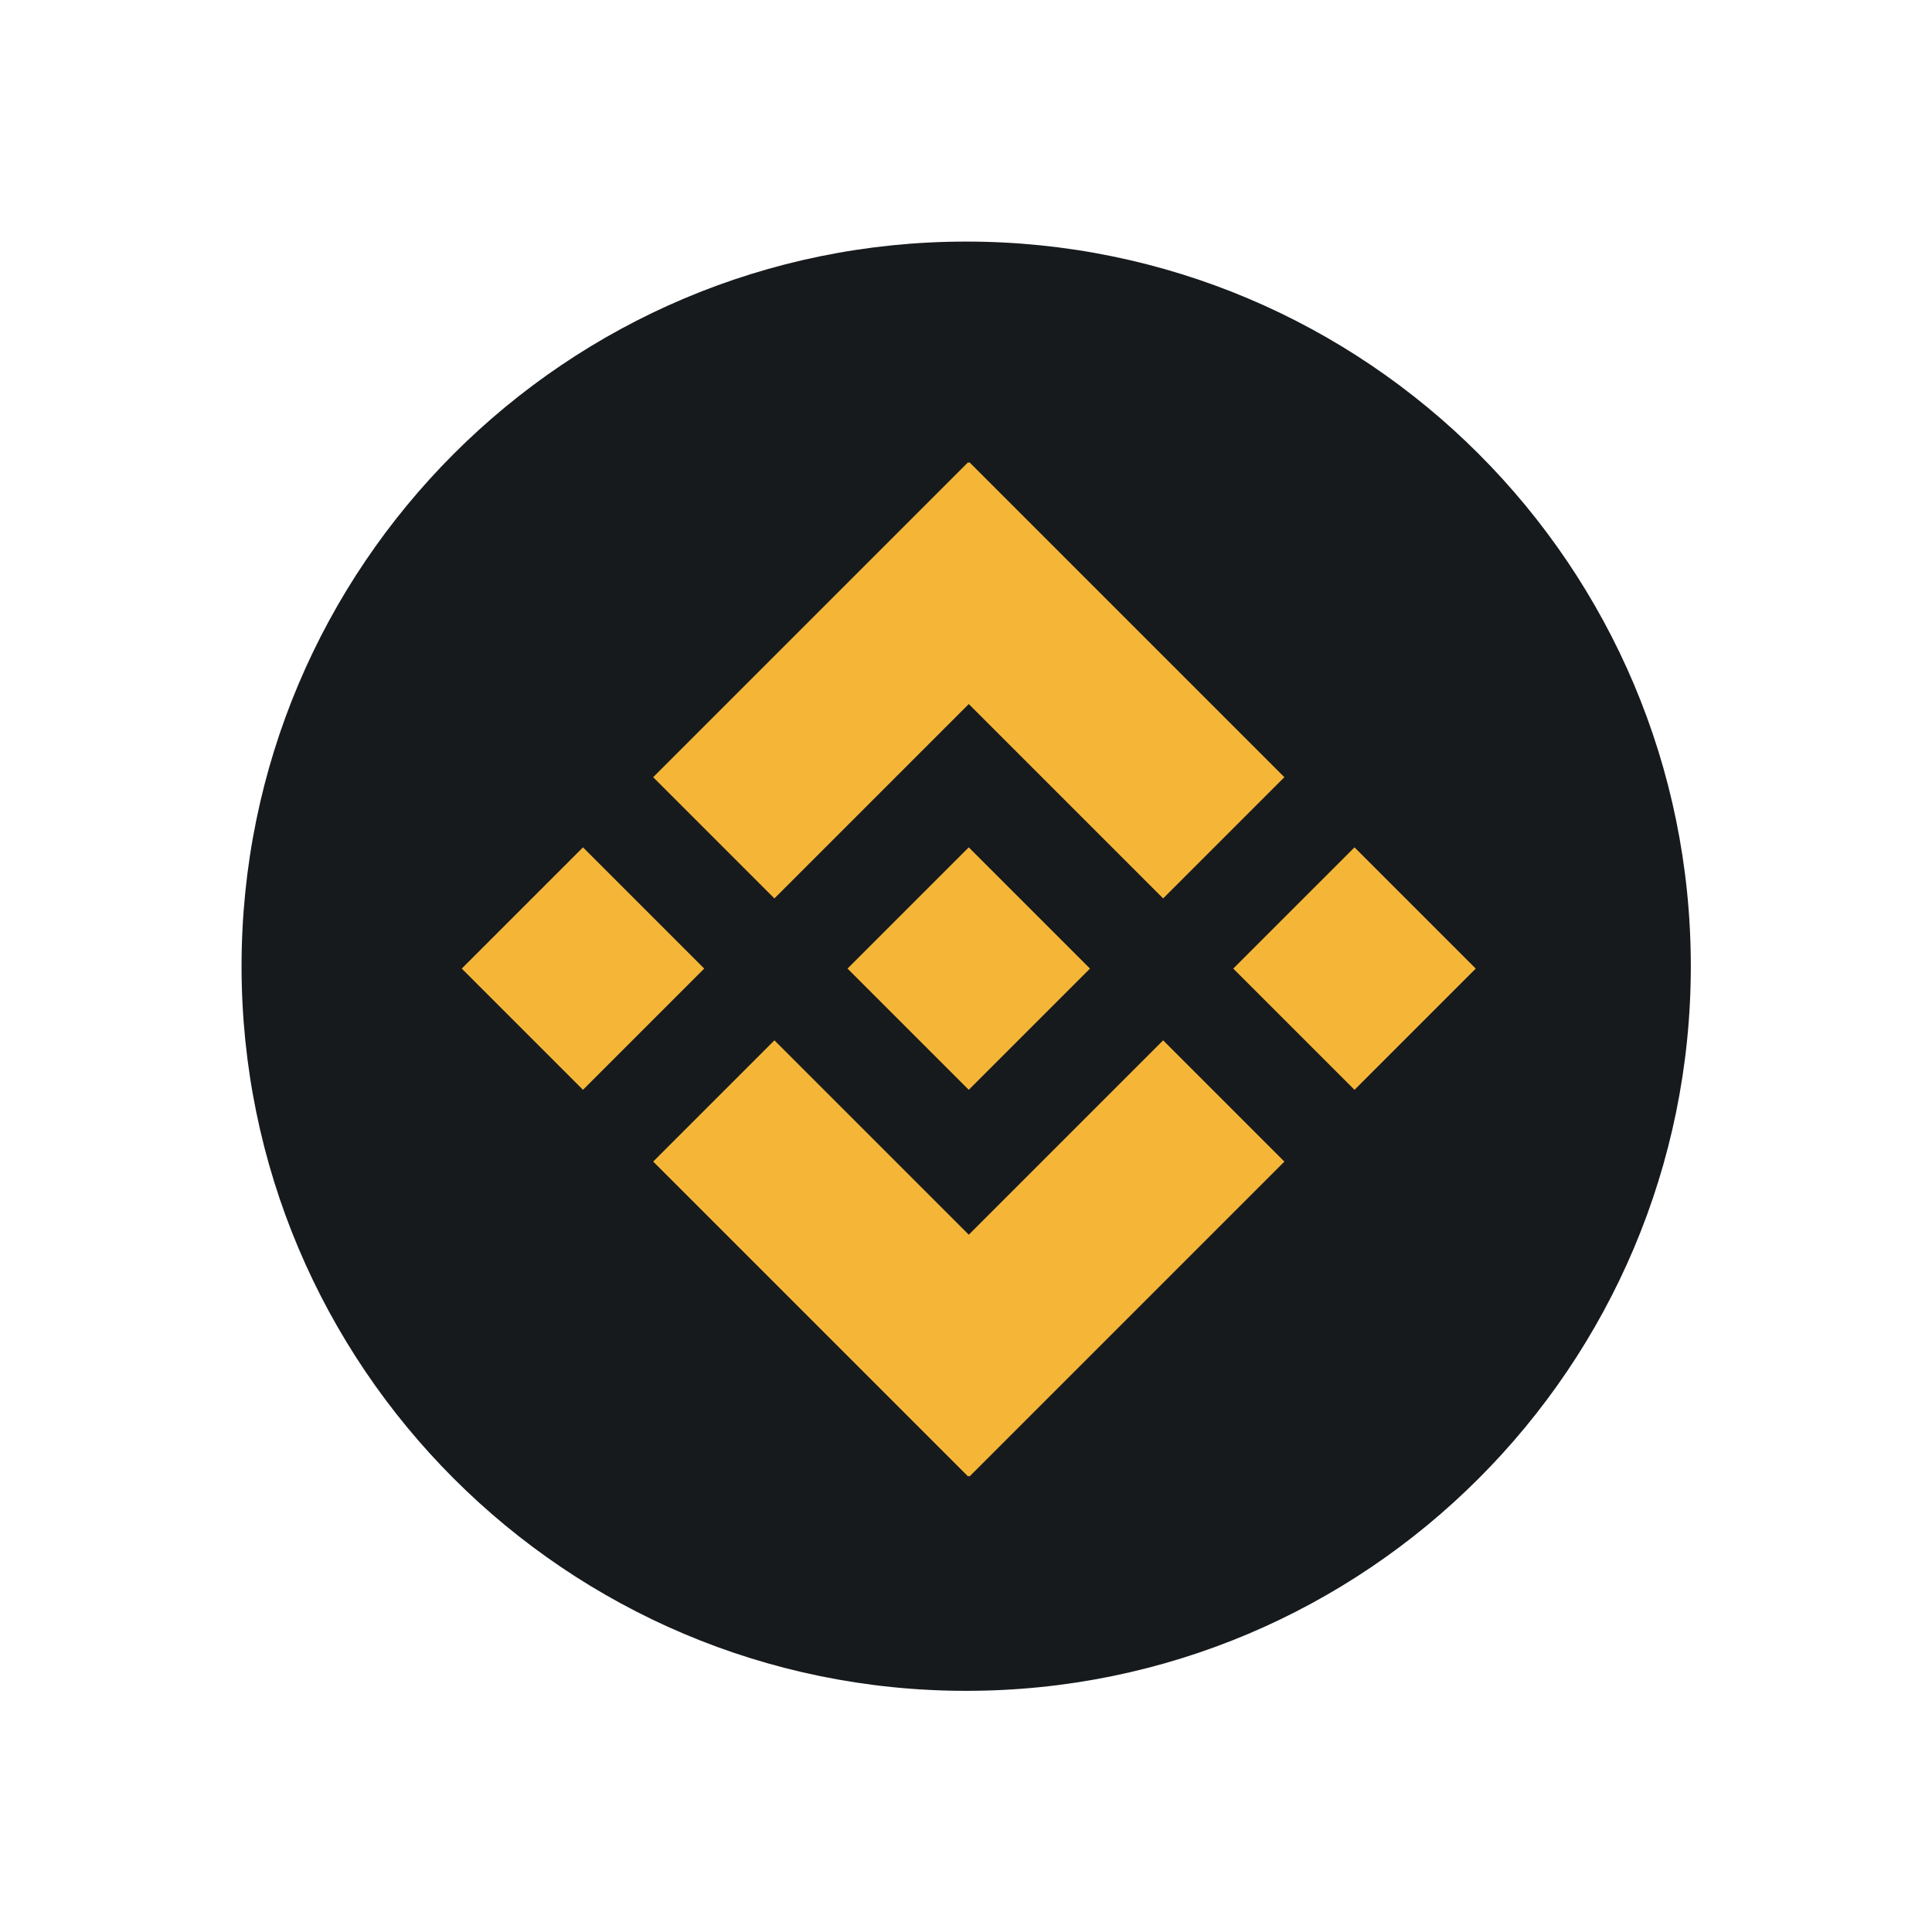
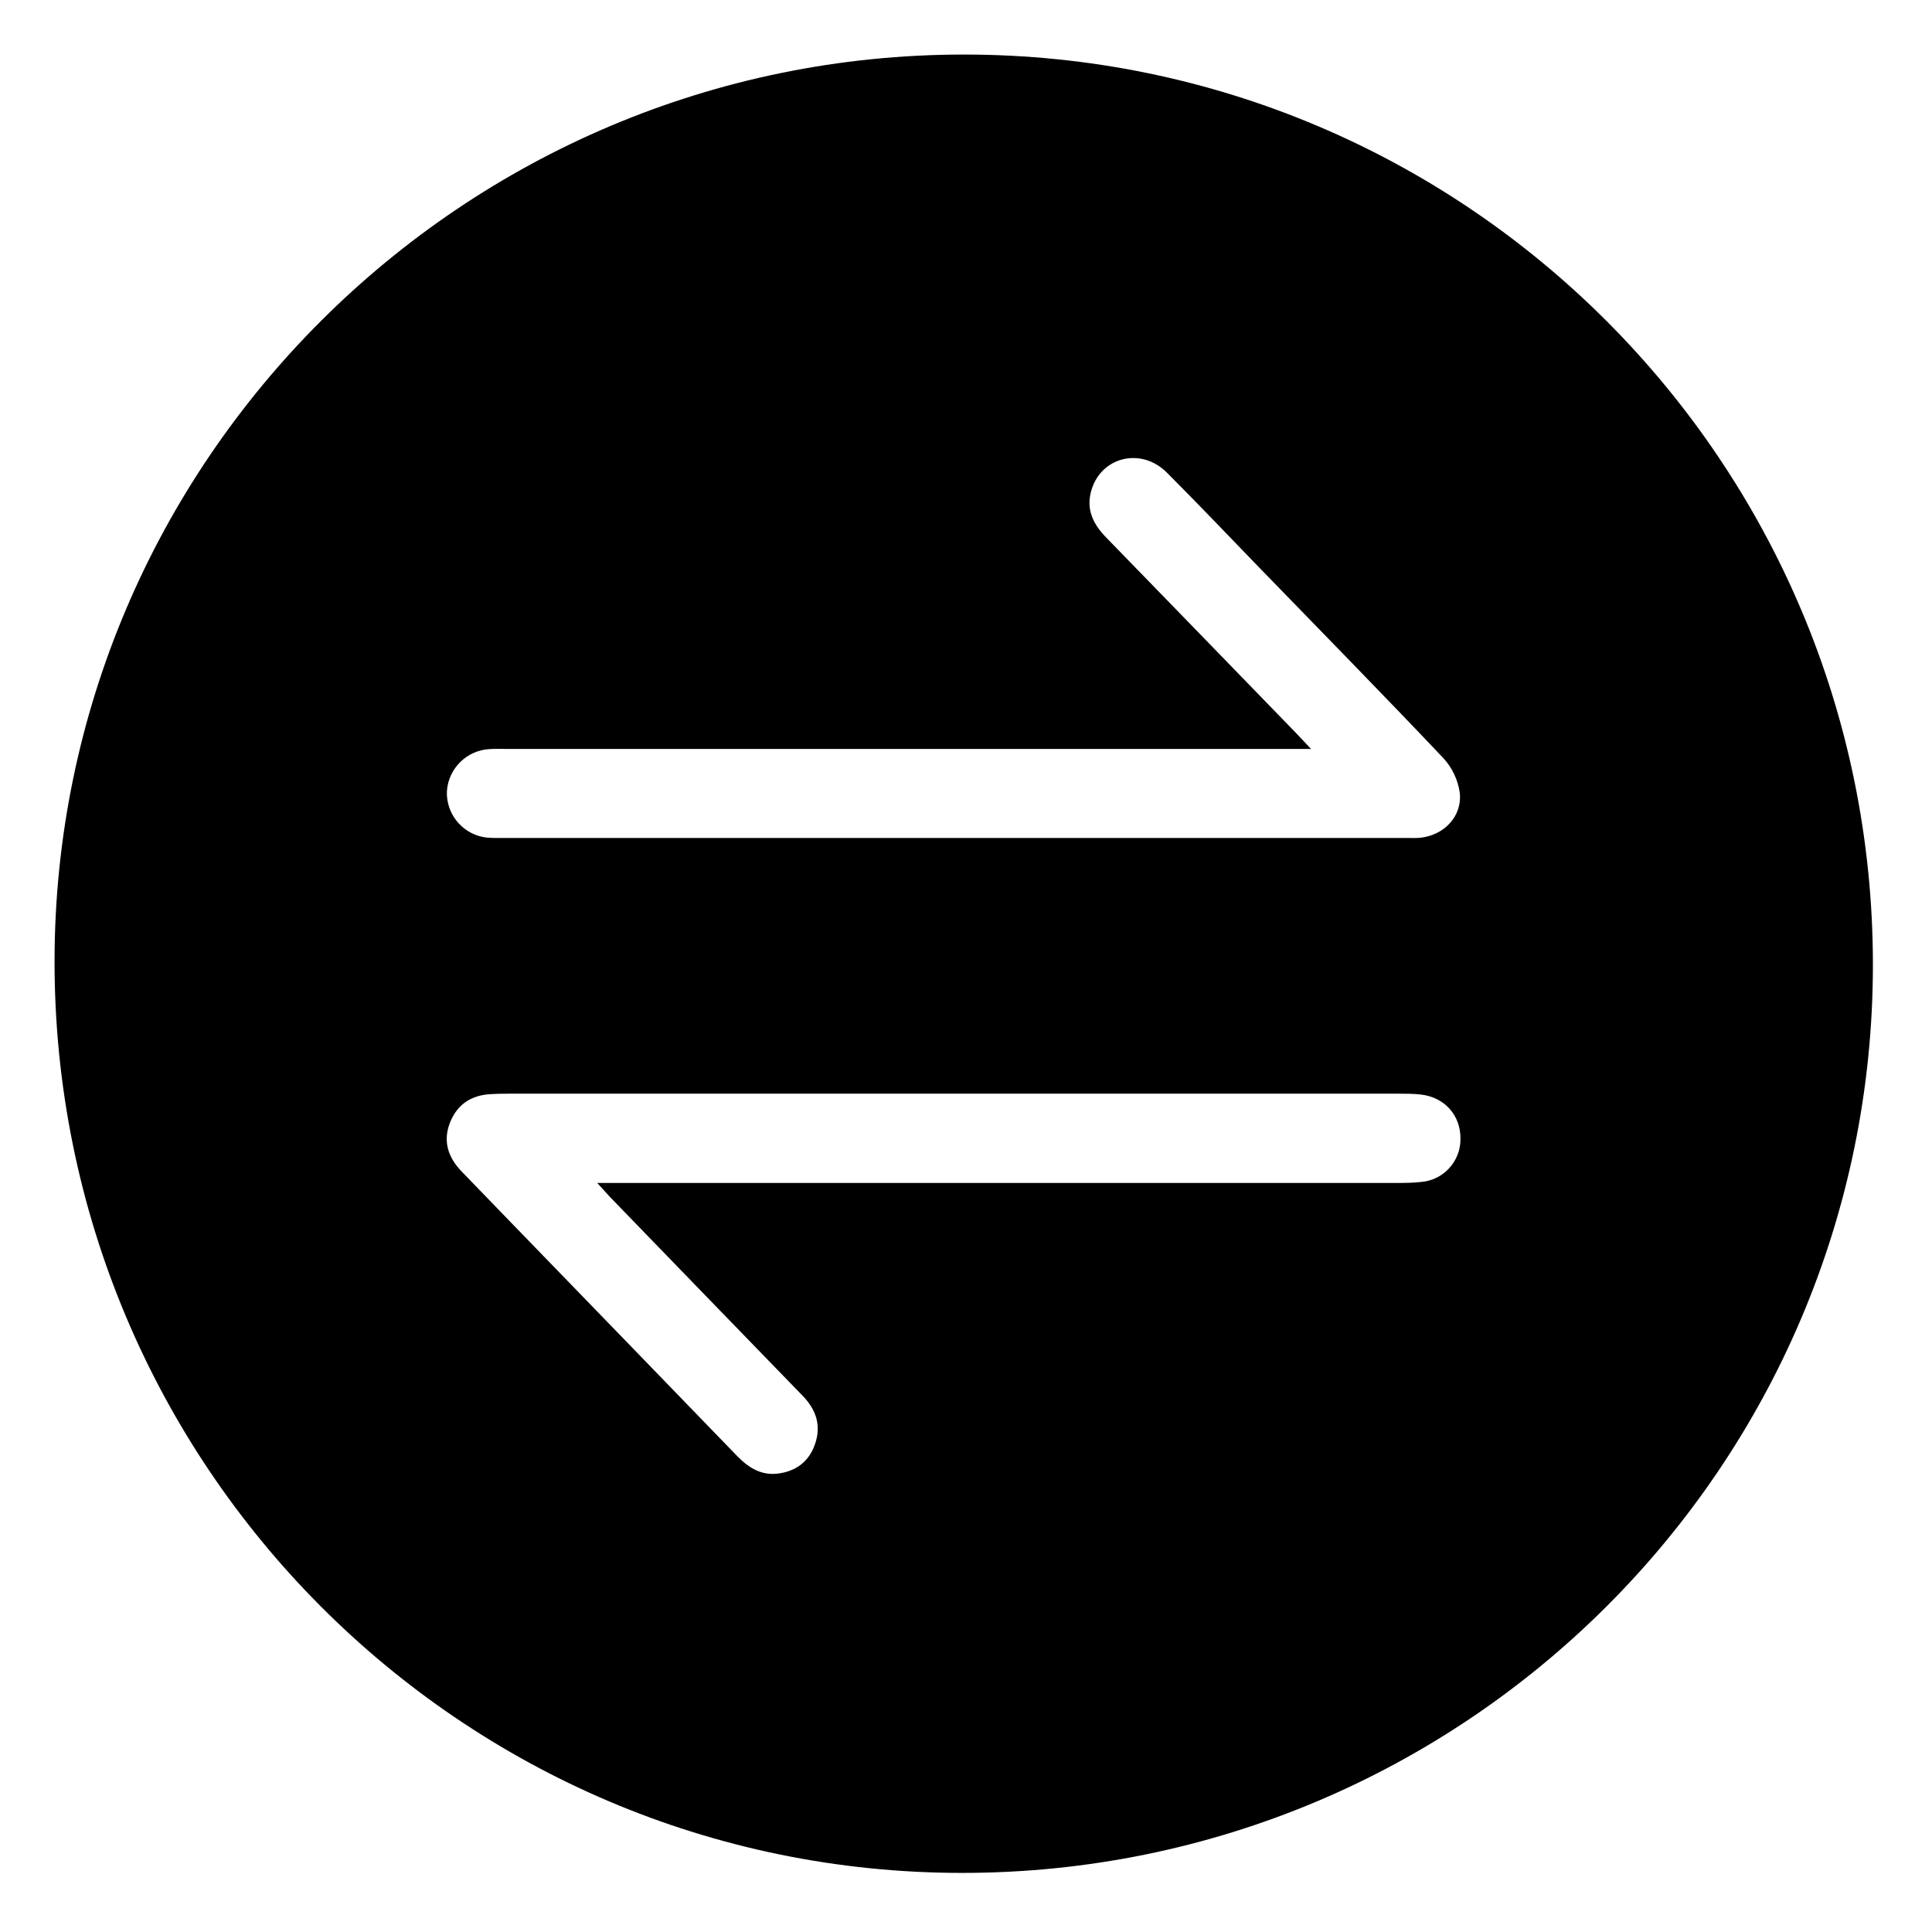
- <svg xmlns="http://www.w3.org/2000/svg" t="1621924061665" class="icon" viewBox="0 0 1024 1024" version="1.1" p-id="16358" width="120" height="120">
+ <svg xmlns="http://www.w3.org/2000/svg" t="1621936101535" class="icon" viewBox="0 0 1024 1024" version="1.1" p-id="44269" width="120" height="120">
  <defs>
    <style type="text/css" />
  </defs>
-   <path d="M512.1 512.11m-384.07 0a384.07 384.07 0 1 0 768.14 0 384.07 384.07 0 1 0-768.14 0Z" fill="#171A1D" p-id="16359" />
-   <path d="M449.203 513.369l64.254-64.254 64.254 64.254-64.254 64.254zM653.662 513.37l64.254-64.254 64.254 64.254-64.254 64.254zM244.745 513.368l64.254-64.254 64.254 64.254-64.254 64.254zM346.194 411.931l166.918-166.918 64.254 64.254-166.918 166.918z" fill="#F5B638" p-id="16360" />
-   <path d="M616.488 476.18L449.57 309.263l64.255-64.254 166.918 166.918zM410.46 551.404l166.918 166.918-64.254 64.254-166.918-166.918z" fill="#F5B638" p-id="16361" />
-   <path d="M680.748 615.666L513.83 782.584l-64.254-64.254 166.918-166.918z" fill="#F5B638" p-id="16362" />
+   <path d="M511.006 28.913C777.035 28.913 992.738 245.007 992.678 511.398c-0.06 265.848-216.305 481.37-482.876 481.28C244.073 992.587 28.762 776.162 28.913 509.44 29.064 244.525 245.399 28.883 511.006 28.913zM316.536 626.989h423.394c4.397 0 8.855-0.03 13.192-0.512a22.739 22.739 0 0 0 20.962-22.859c0.09-12.529-8.403-22.106-21.173-23.522-3.825-0.422-7.77-0.422-11.656-0.422H269.282c-3.132 0-6.234 0.06-9.336 0.241-10.33 0.602-17.709 5.542-21.474 15.179-3.795 9.758-0.994 18.281 6.054 25.66 8.252 8.584 16.565 17.107 24.877 25.72 40.388 41.713 80.836 83.366 121.163 125.109 6.084 6.295 12.89 10.601 21.896 9.427 9.487-1.235 16.324-6.355 19.516-15.601 3.403-9.818 0.632-18.191-6.475-25.54-34.123-35.117-68.186-70.355-102.28-105.532-1.687-1.807-3.373-3.704-6.686-7.349z m378.338-230.039H268.348c-2.861 0-5.722-0.09-8.553 0.06a23.974 23.974 0 0 0-22.92 22.257 23.793 23.793 0 0 0 18.824 24.305c2.982 0.632 6.174 0.572 9.276 0.572h481.31c2.048 0 4.156 0.09 6.204-0.09 12.8-1.205 22.679-11.384 21.203-24.004a34.334 34.334 0 0 0-8.644-18.191c-32.075-33.852-64.753-67.162-97.25-100.653-16.414-16.926-32.648-34.033-49.333-50.718-13.944-13.944-35.75-8.132-40.328 10.541-2.349 9.547 1.536 17.047 8.102 23.793 33.611 34.545 67.162 69.15 100.744 103.755l7.891 8.373z" fill="#000" p-id="44270" />
</svg>
